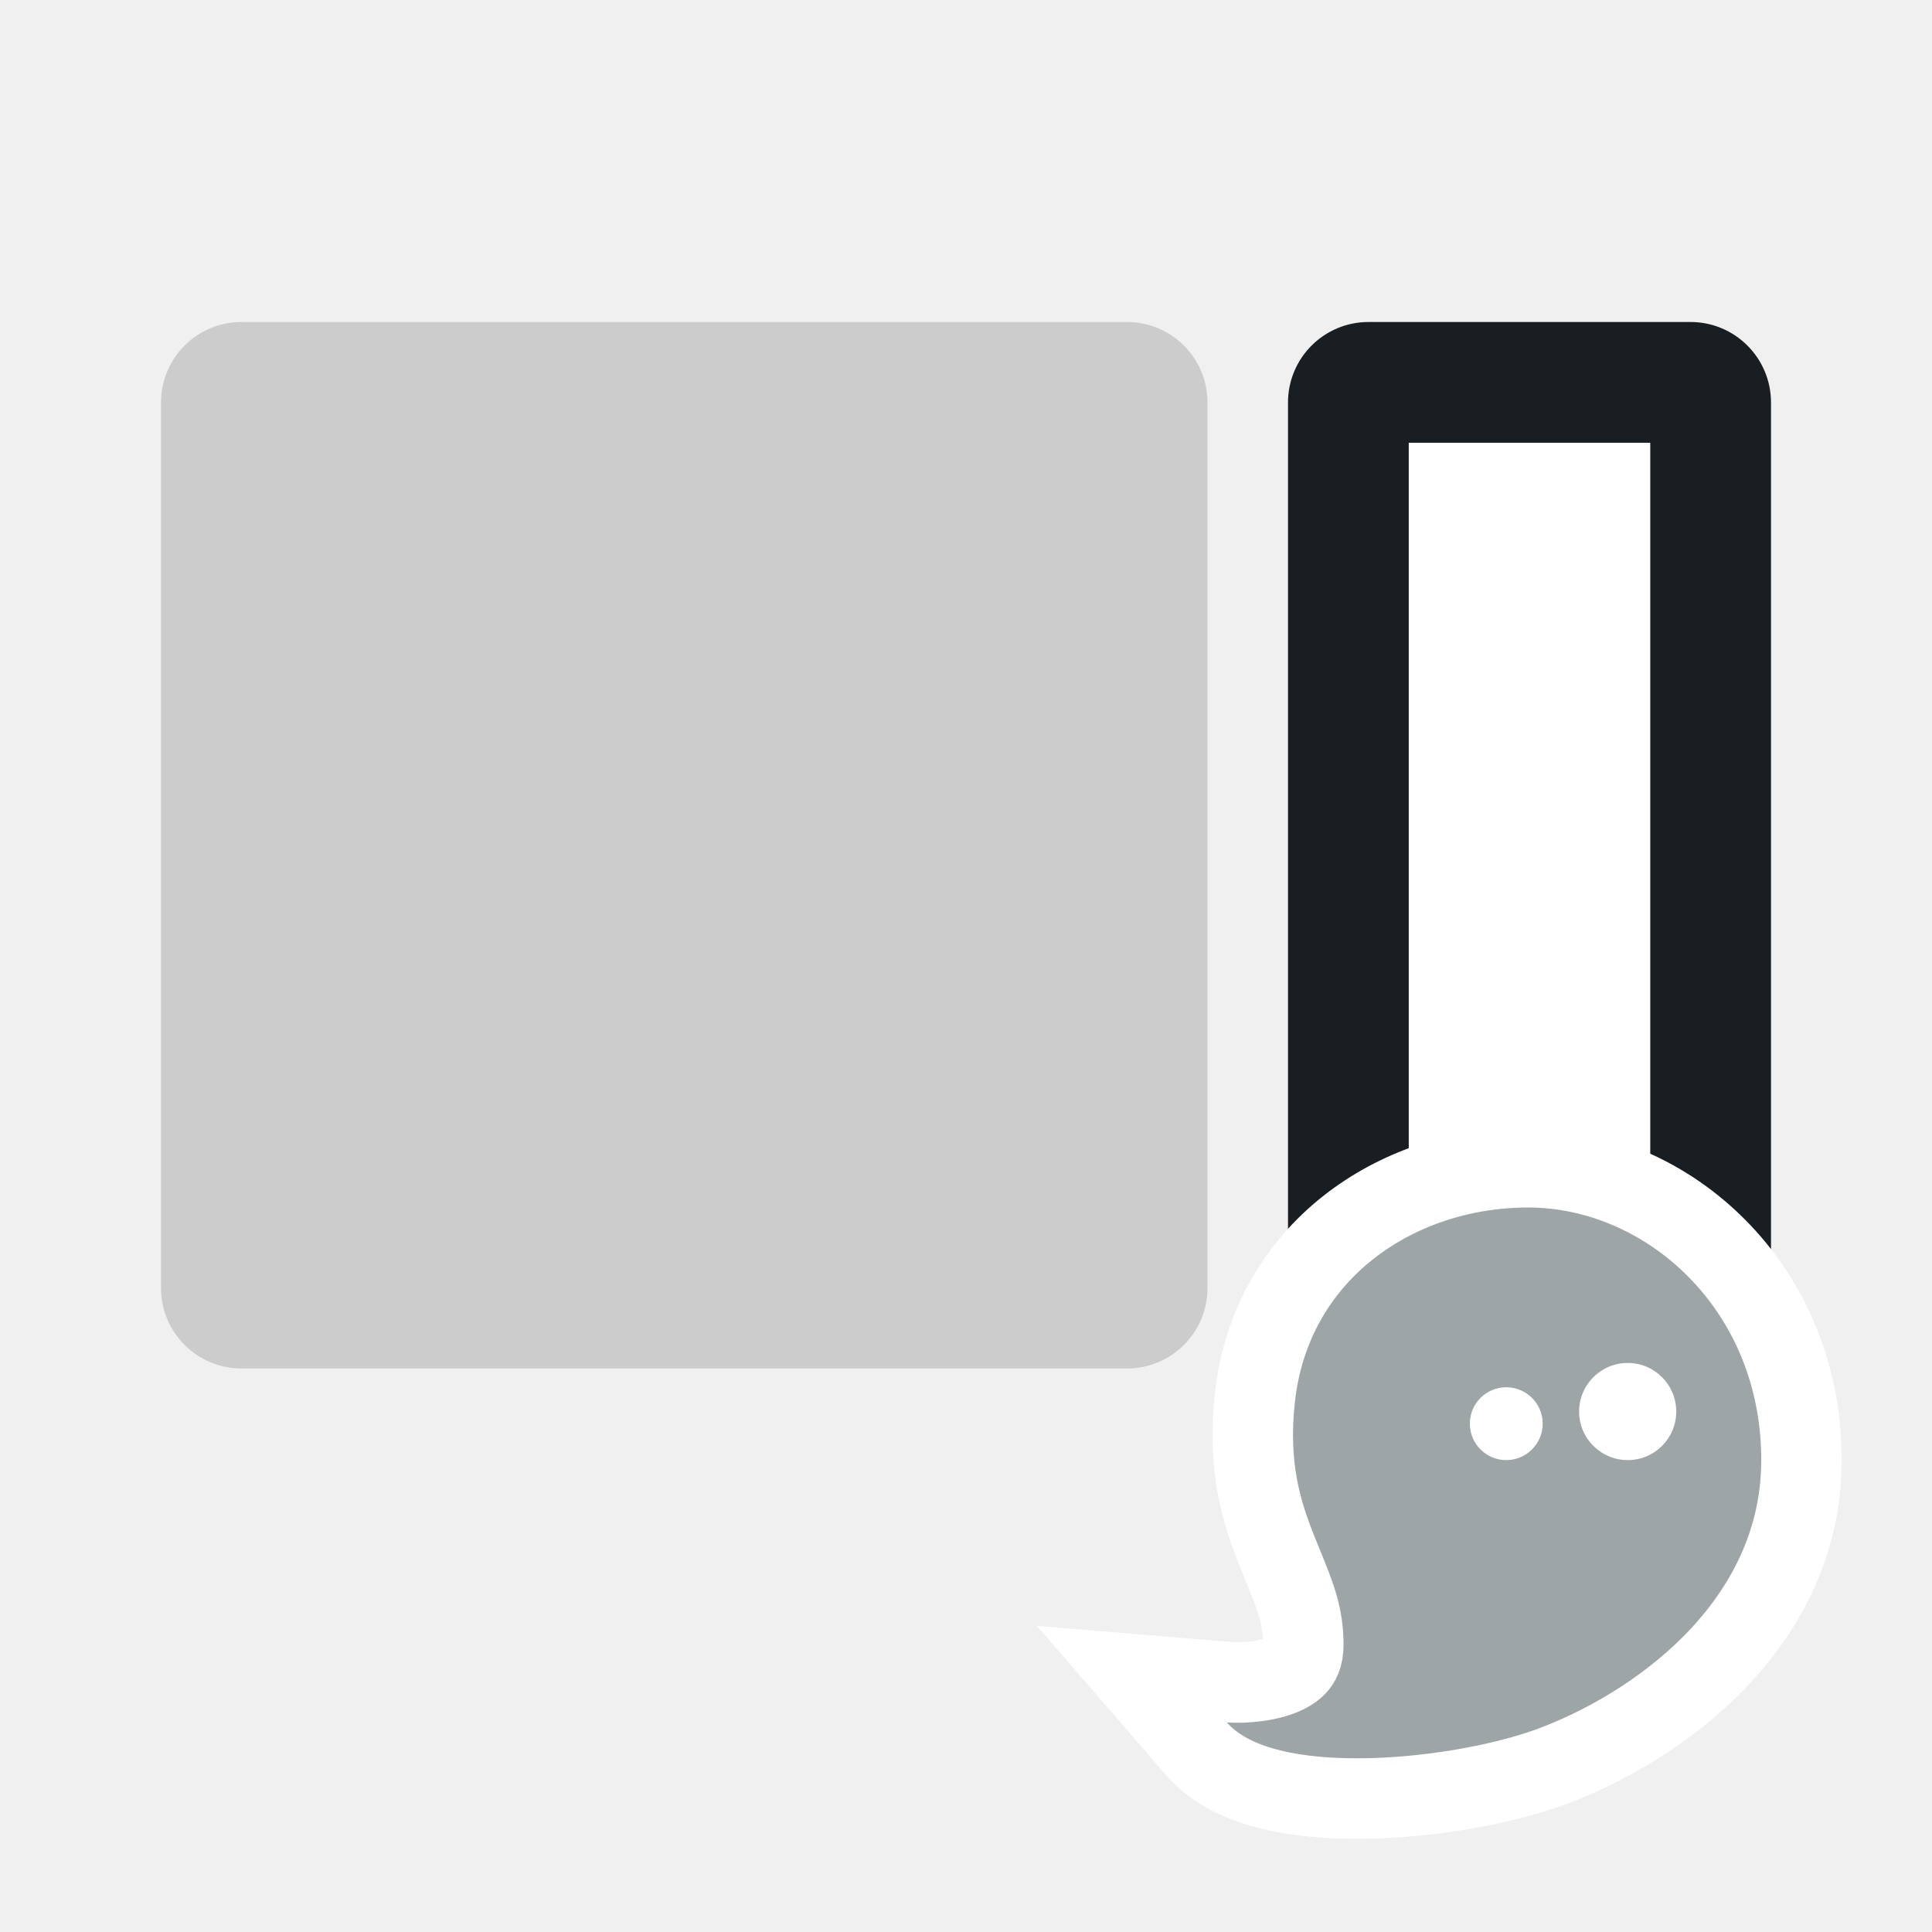
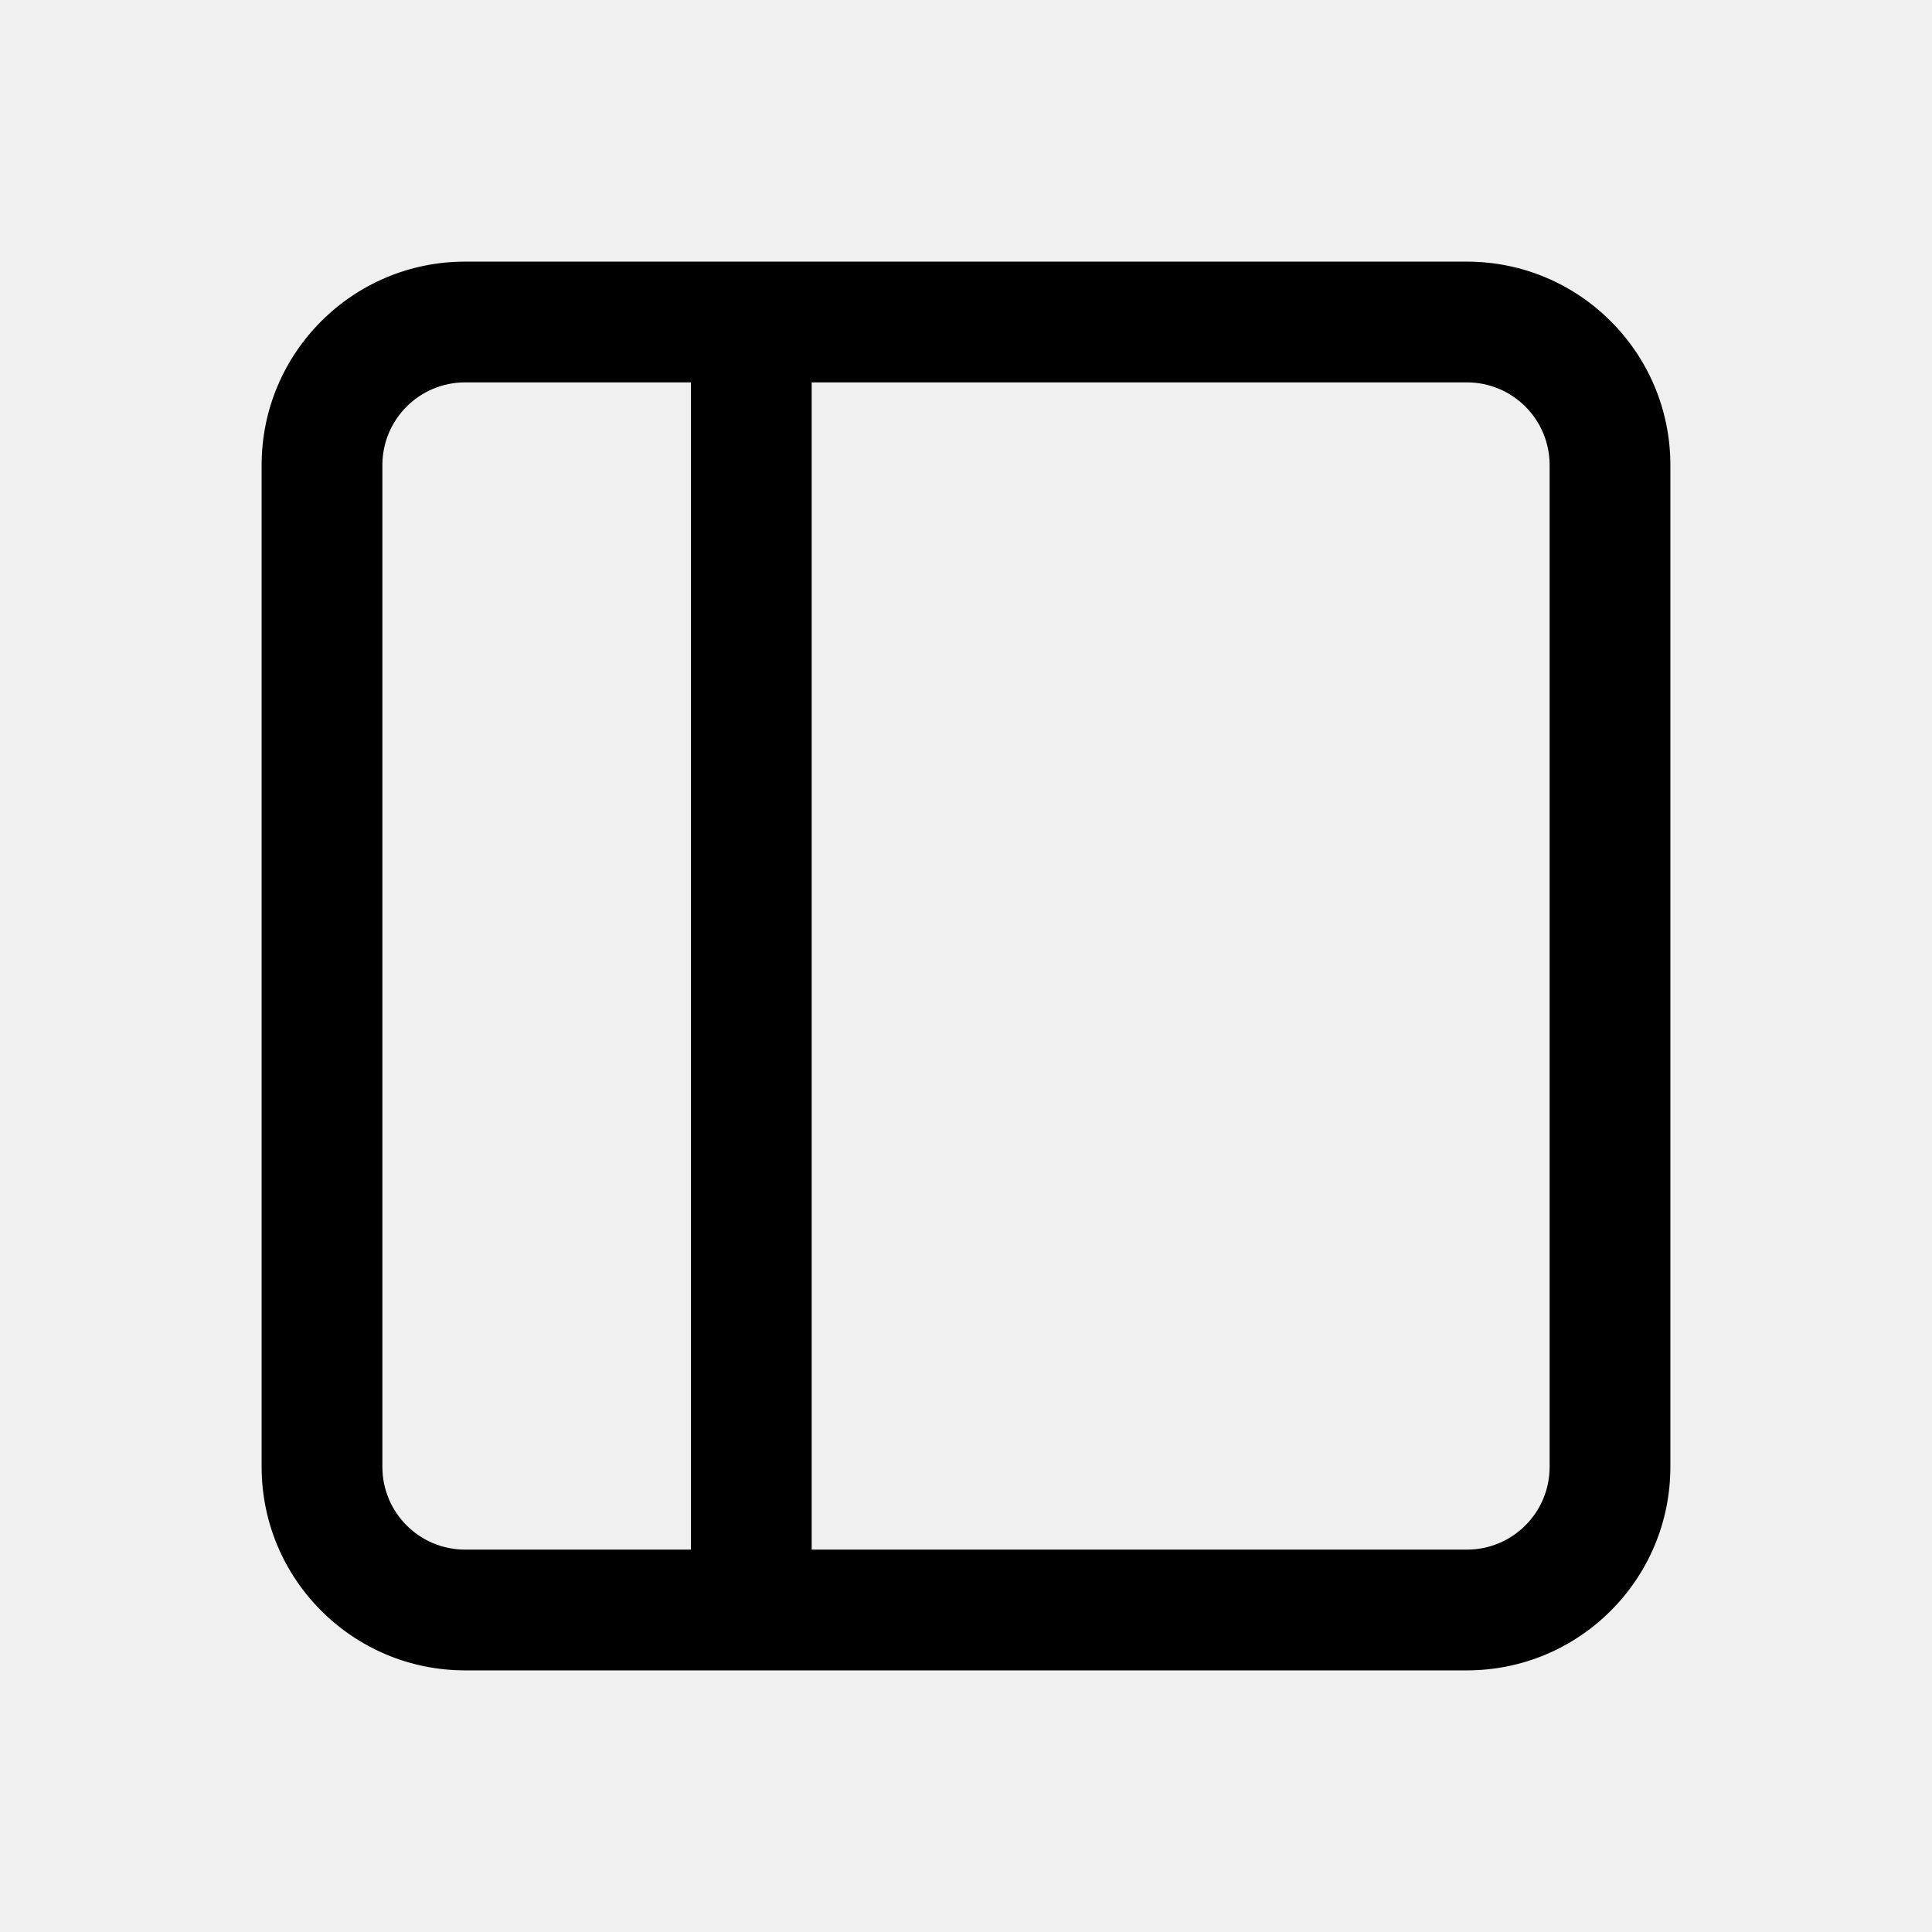
<svg xmlns="http://www.w3.org/2000/svg" width="24" height="24" viewBox="0 0 24 24" fill="none">
-   <rect x="2" y="4" width="13" height="13" rx="1" fill="#CCCCCC" />
-   <mask id="path-2-inside-1" fill="white">
-     <rect x="16" y="4" width="6" height="13" rx="1" />
-   </mask>
-   <rect x="16" y="4" width="6" height="13" rx="1" fill="white" stroke="#191E23" stroke-width="3" mask="url(#path-2-inside-1)" />
-   <path d="M15.281 20.898L14.061 20.797L14.863 21.724C15.106 22.005 15.463 22.152 15.799 22.233C16.145 22.317 16.537 22.346 16.926 22.342C17.701 22.334 18.545 22.19 19.141 21.992C19.741 21.791 20.534 21.384 21.184 20.761C21.84 20.133 22.379 19.256 22.379 18.138C22.379 15.979 20.712 14.5 18.983 14.5C17.333 14.5 15.79 15.556 15.589 17.358C15.493 18.218 15.671 18.787 15.861 19.263C15.888 19.331 15.914 19.395 15.939 19.456C16.087 19.817 16.19 20.069 16.19 20.431C16.19 20.579 16.145 20.649 16.103 20.694C16.049 20.75 15.957 20.803 15.825 20.841C15.696 20.879 15.558 20.894 15.447 20.899C15.393 20.901 15.348 20.901 15.319 20.9C15.304 20.899 15.293 20.899 15.287 20.898L15.281 20.898L15.281 20.898C15.281 20.898 15.281 20.898 15.281 20.898Z" fill="#9EA5A7" stroke="white" />
-   <path d="M19.164 17.685C19.164 17.935 18.961 18.138 18.711 18.138C18.461 18.138 18.259 17.935 18.259 17.685C18.259 17.435 18.461 17.233 18.711 17.233C18.961 17.233 19.164 17.435 19.164 17.685Z" fill="white" />
-   <path d="M20.823 17.535C20.823 17.868 20.553 18.138 20.22 18.138C19.887 18.138 19.616 17.868 19.616 17.535C19.616 17.201 19.887 16.931 20.22 16.931C20.553 16.931 20.823 17.201 20.823 17.535Z" fill="white" />
+   <path d="M10.083 4C10.083 3.586 9.748 3.25 9.333 3.25C8.919 3.25 8.583 3.586 8.583 4H10.083ZM8.583 20C8.583 20.414 8.919 20.75 9.333 20.75C9.748 20.75 10.083 20.414 10.083 20H8.583ZM5.778 4.75H18.222V3.25H5.778V4.75ZM18.222 4.75C18.79 4.75 19.25 5.21 19.25 5.778H20.75C20.75 4.382 19.618 3.25 18.222 3.25V4.75ZM19.25 5.778V18.222H20.75V5.778H19.25ZM19.25 18.222C19.25 18.79 18.79 19.25 18.222 19.25V20.75C19.618 20.75 20.75 19.618 20.75 18.222H19.25ZM18.222 19.25H5.778V20.75H18.222V19.25ZM5.778 19.25C5.21 19.25 4.75 18.79 4.75 18.222H3.25C3.25 19.618 4.382 20.75 5.778 20.75V19.25ZM4.75 18.222V5.778H3.25V18.222H4.75ZM4.75 5.778C4.75 5.21 5.21 4.75 5.778 4.75V3.25C4.382 3.25 3.25 4.382 3.25 5.778H4.75ZM8.583 4V20H10.083V4H8.583Z" fill="currentColor" />
</svg>
